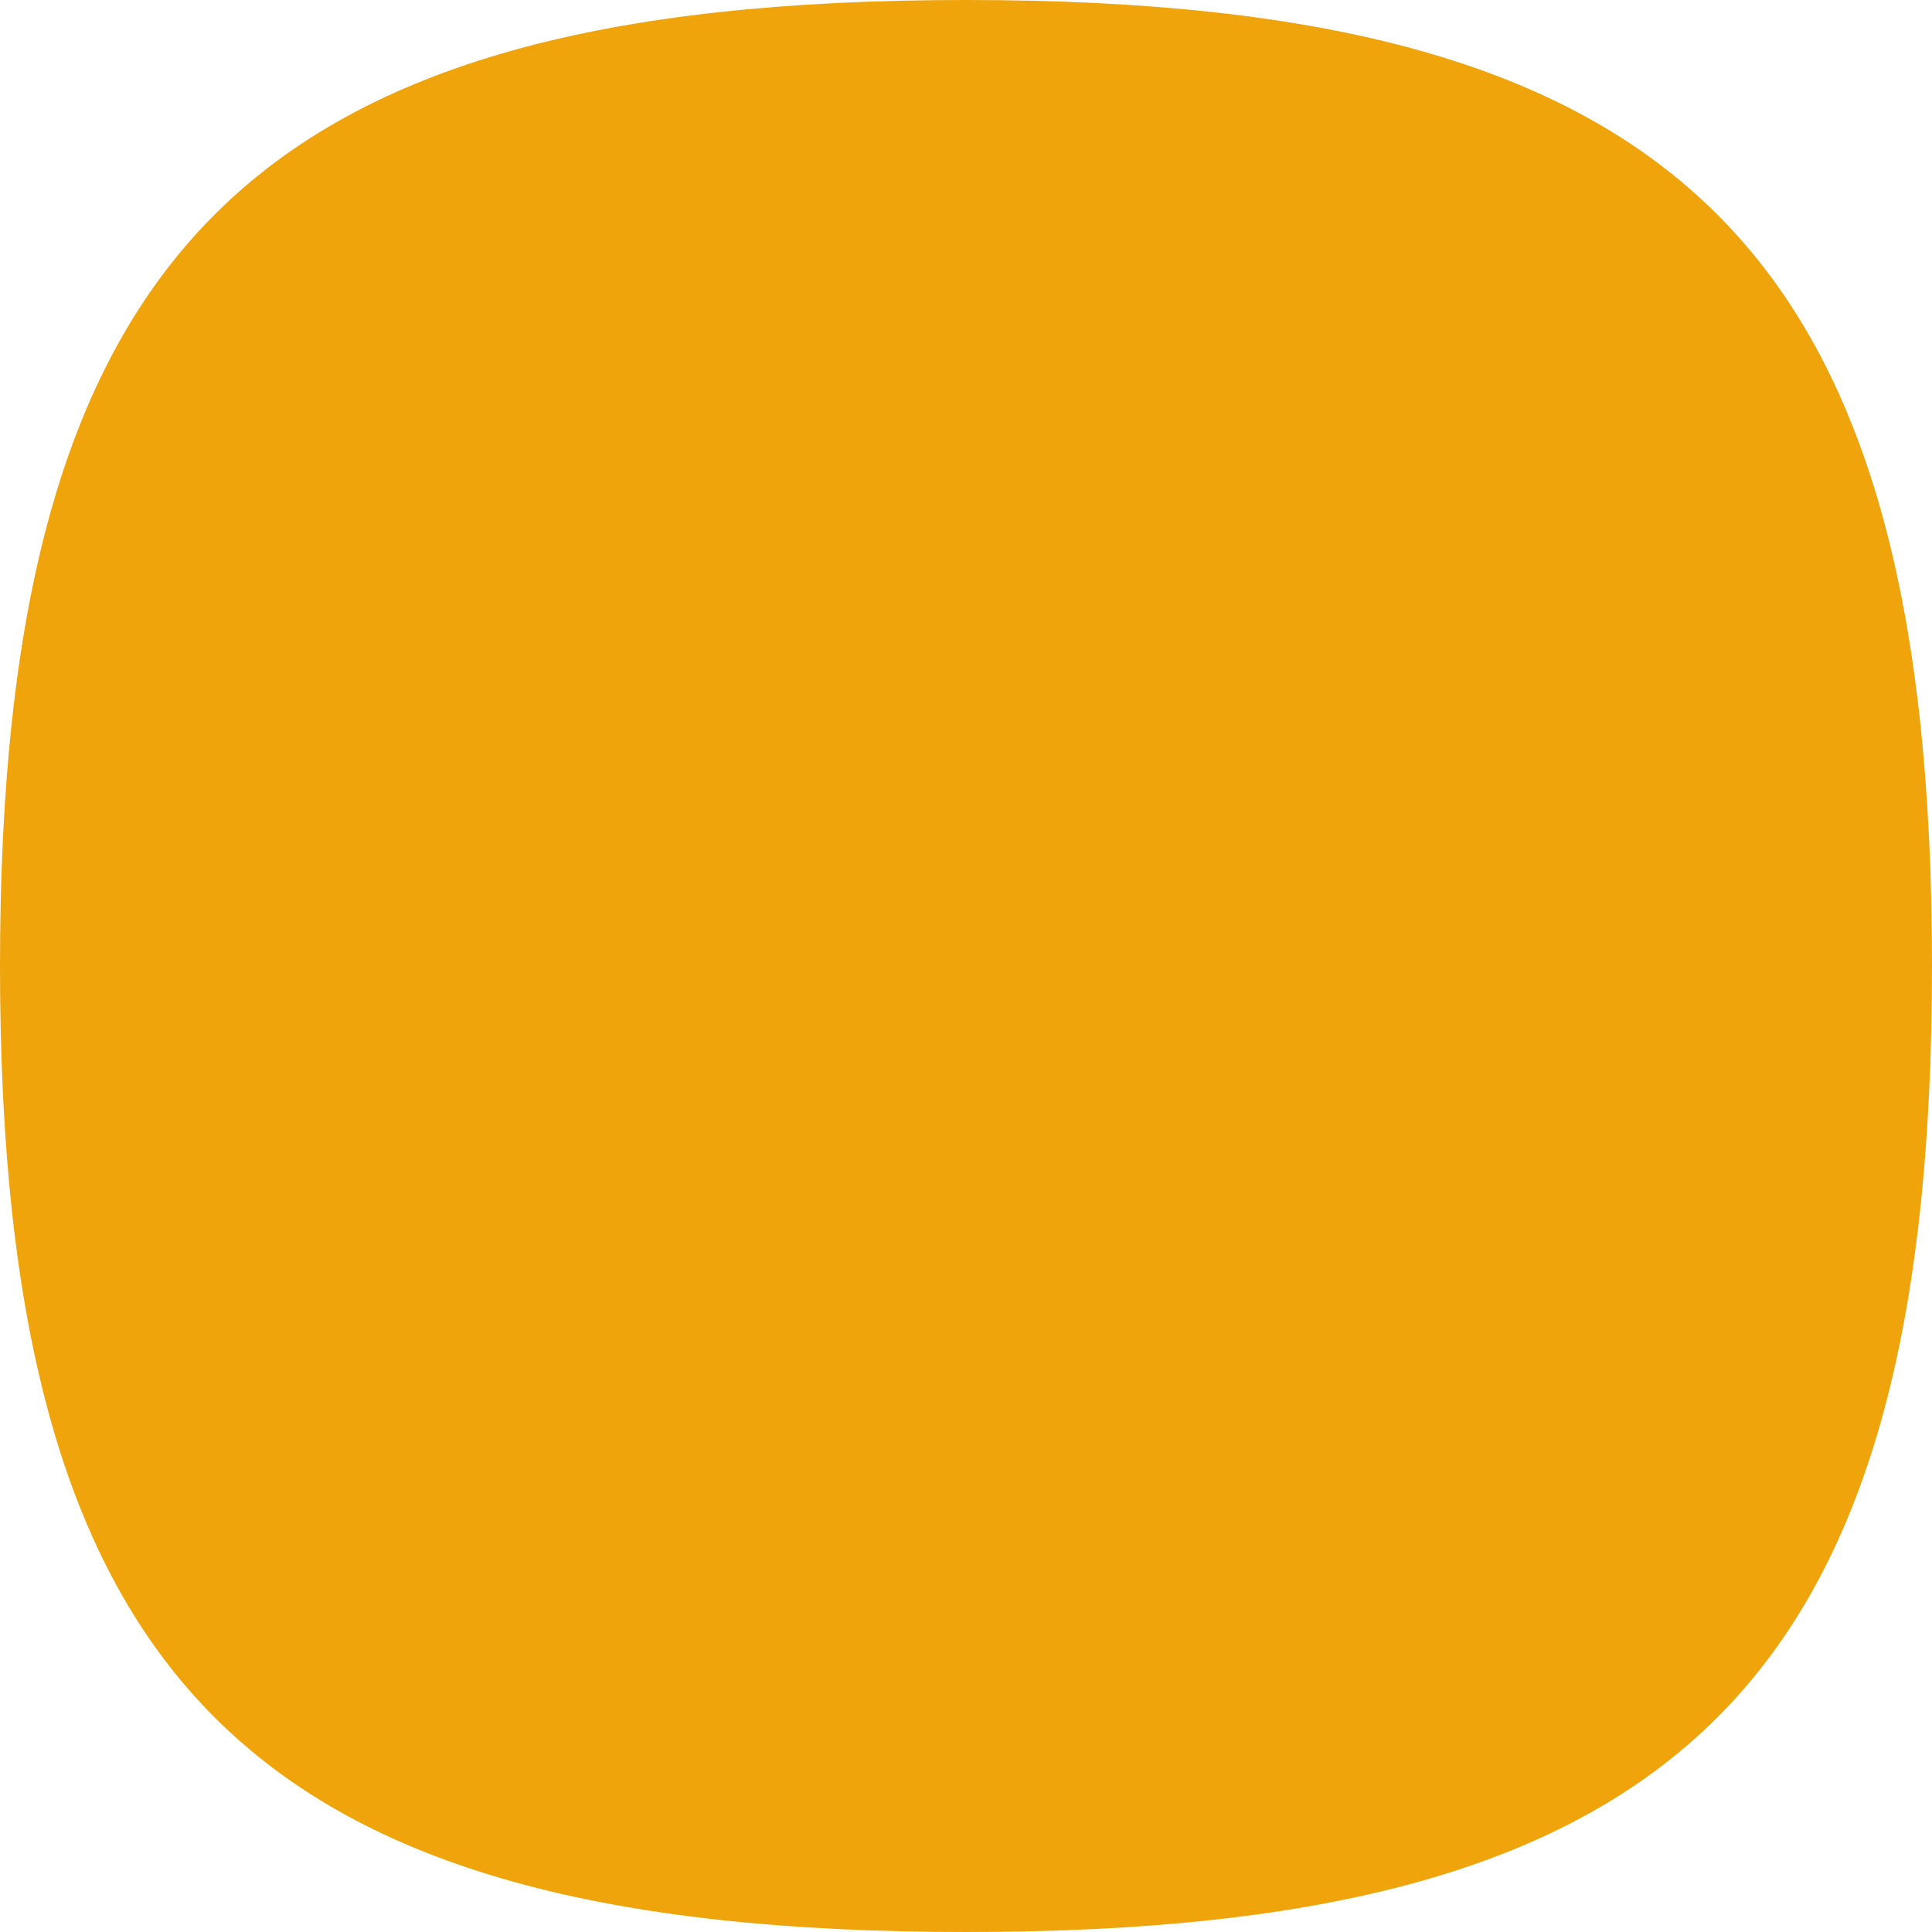
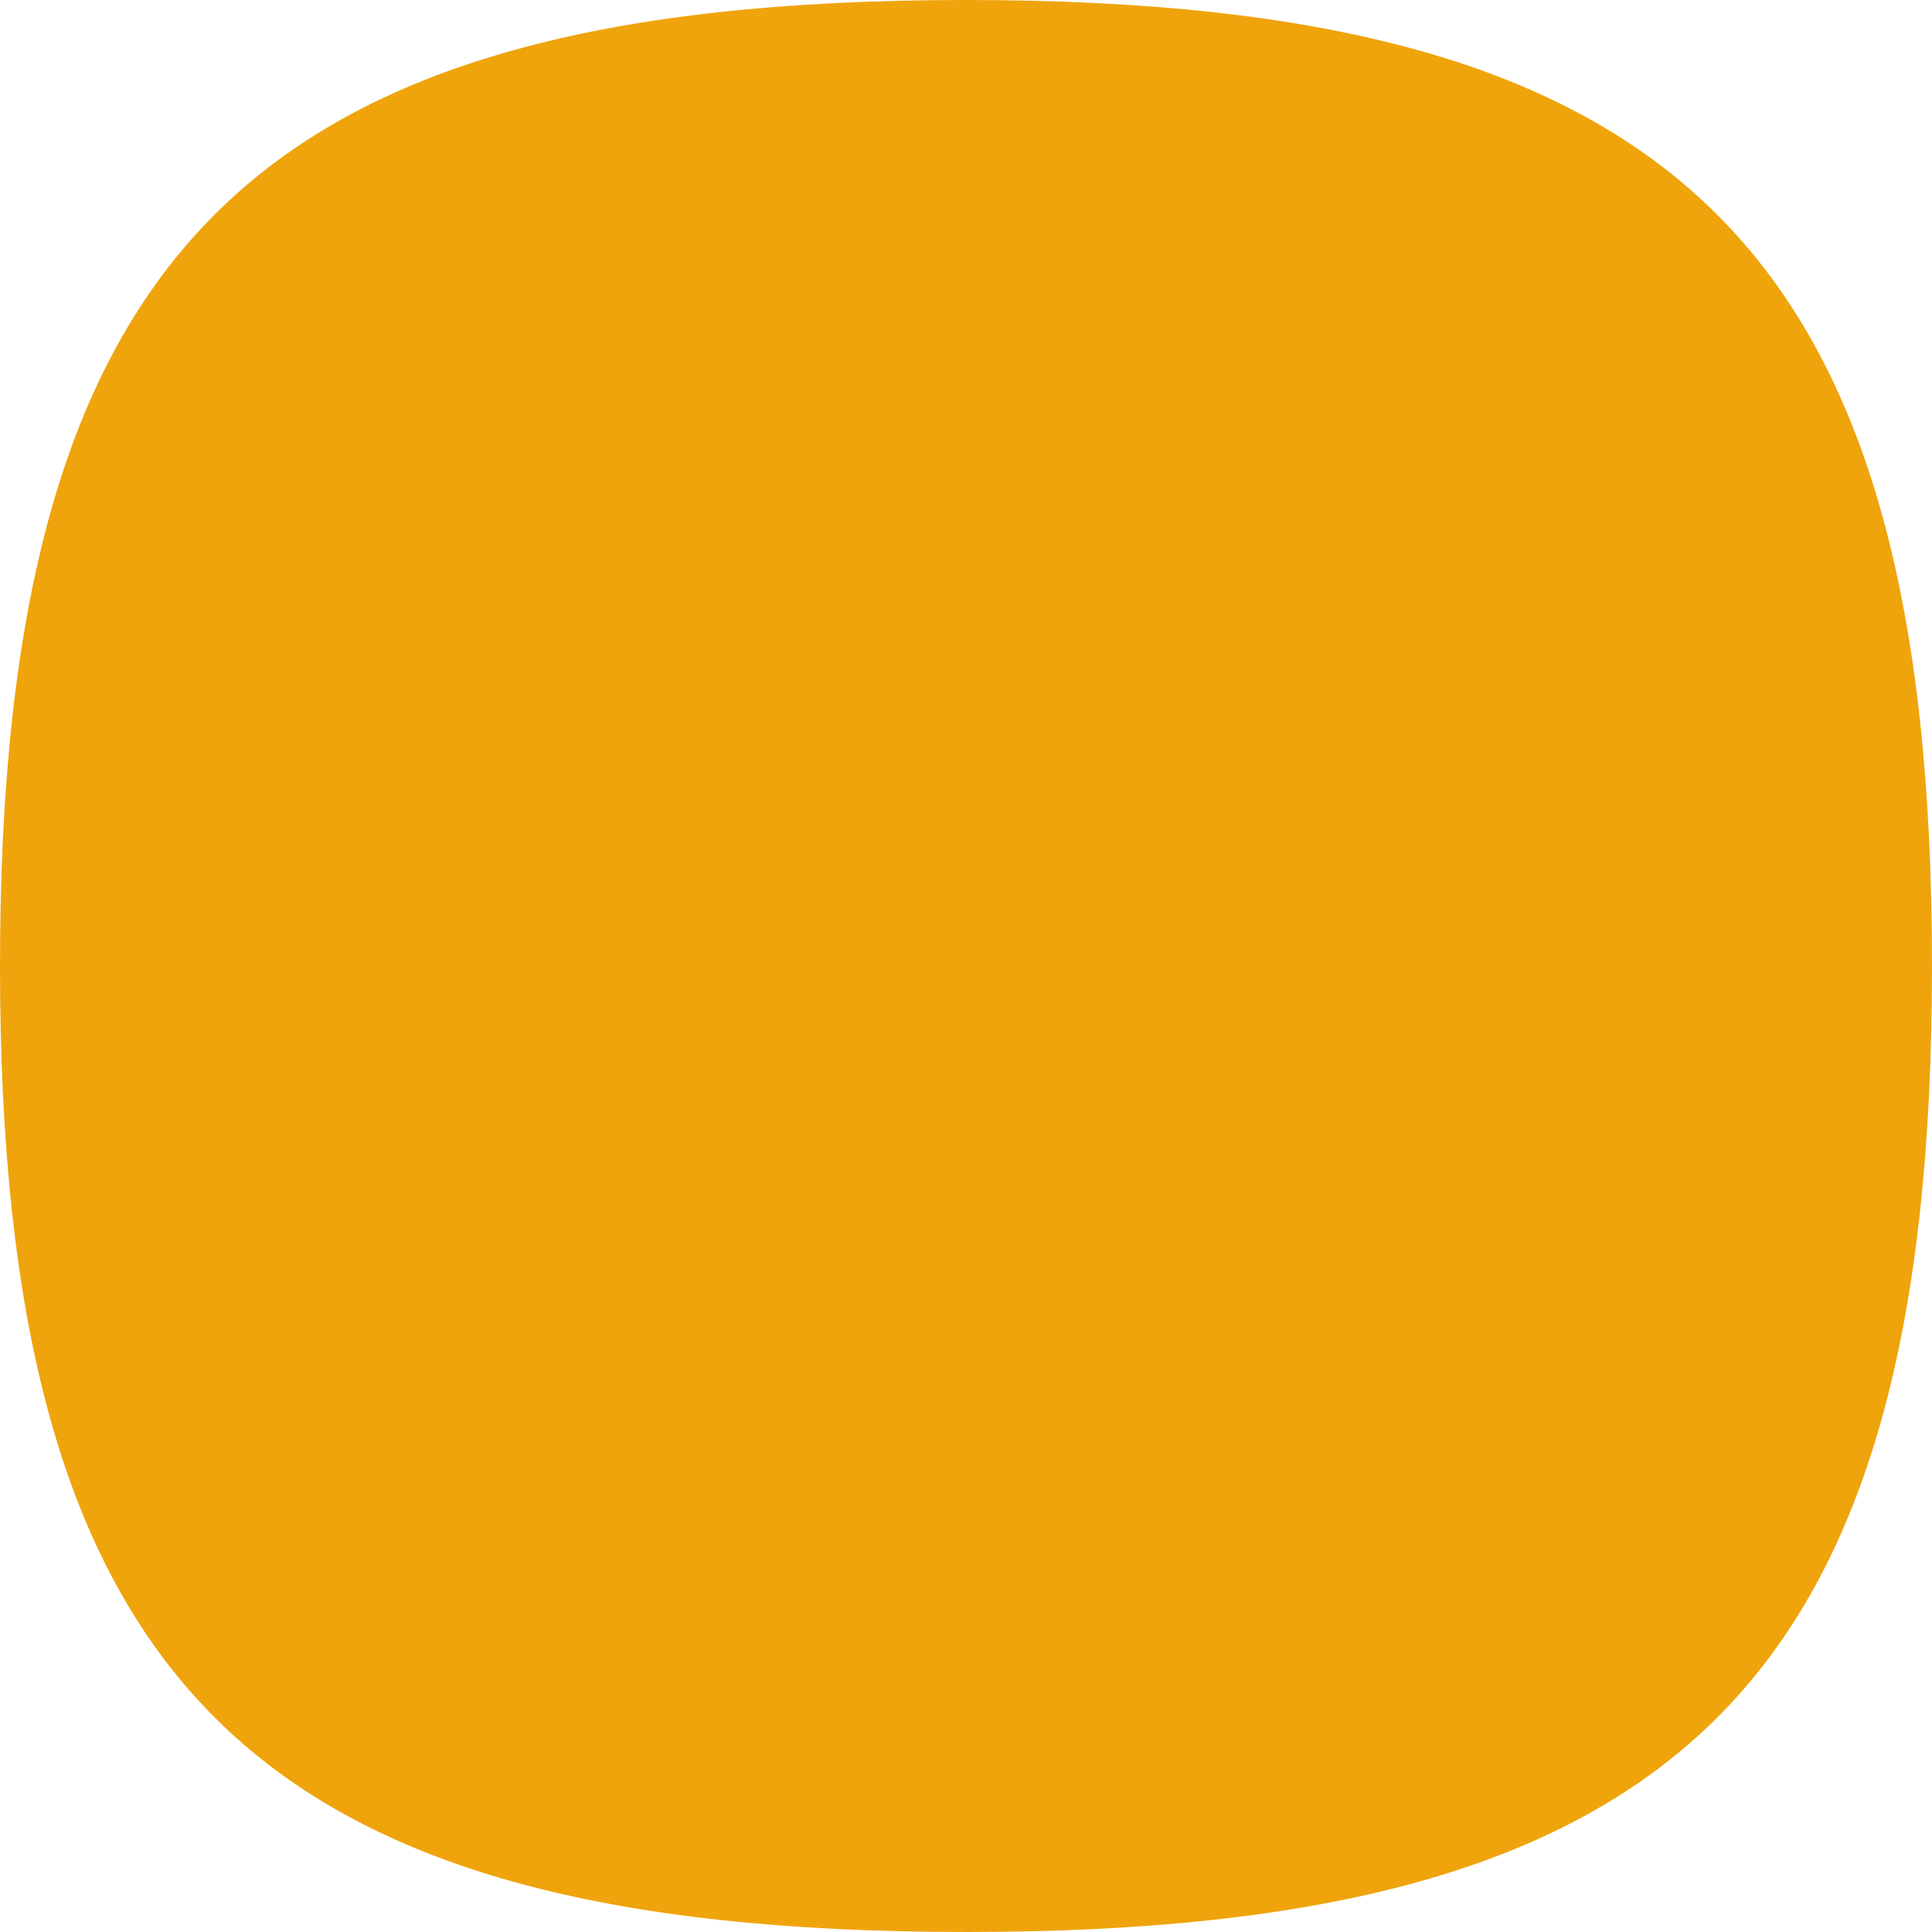
- <svg xmlns="http://www.w3.org/2000/svg" width="100" height="100" id="svg2" version="1.1">
-   <defs id="defs4">
-     <linearGradient id="linearGradient6074">
-       <stop style="stop-color:#ef9608;stop-opacity:1;" offset="0" id="stop6076" />
-       <stop id="stop6084" offset="0.5" style="stop-color:#efa40c;stop-opacity:1;" />
-       <stop id="stop6082" offset="1" style="stop-color:#efb210;stop-opacity:1;" />
-     </linearGradient>
-     <clipPath id="clipPath2999" clipPathUnits="userSpaceOnUse">
-       <path id="path3001" d="M 0,80 80,80 80,0 0,0 0,80 z" />
-     </clipPath>
-     <linearGradient id="linearGradient5819" spreadMethod="pad" gradientTransform="matrix(0,-66.92941,-66.92941,0,461.1025,199.5068)" gradientUnits="userSpaceOnUse" y2="0" x2="1" y1="0" x1="0">
-       <stop id="stop5821" offset="0" style="stop-opacity:1;stop-color:#ffffff" />
-       <stop id="stop5823" offset="1" style="stop-opacity:1;stop-color:#ffffff" />
-     </linearGradient>
-   </defs>
-   <g id="layer1" transform="translate(0,-952.3622)">
-     <path id="path5841" style="fill:#efa40c;fill-opacity:1;stroke:none" d="M 49.999,952.362 C 12.956,952.362 0,965.319 0,1002.362 c 0,37.043 12.956,50 49.999,50 37.045,0 50.001,-12.957 50.001,-50 0,-37.043 -12.956,-50 -50.001,-50" />
+ <svg xmlns="http://www.w3.org/2000/svg" width="100" height="100" version="1.1">
+   <defs />
+   <g transform="translate(0,-952.3622)">
+     <path style="fill:#efa40c;fill-opacity:1;stroke:none" d="M 50,952.362 C 12.956,952.362 0,965.319 0,1002.362 c 0,37.043 12.956,50 50,50 37.045,0 50,-12.957 50,-50 0,-37 -12.956,-50 -50,-50" />
  </g>
</svg>
